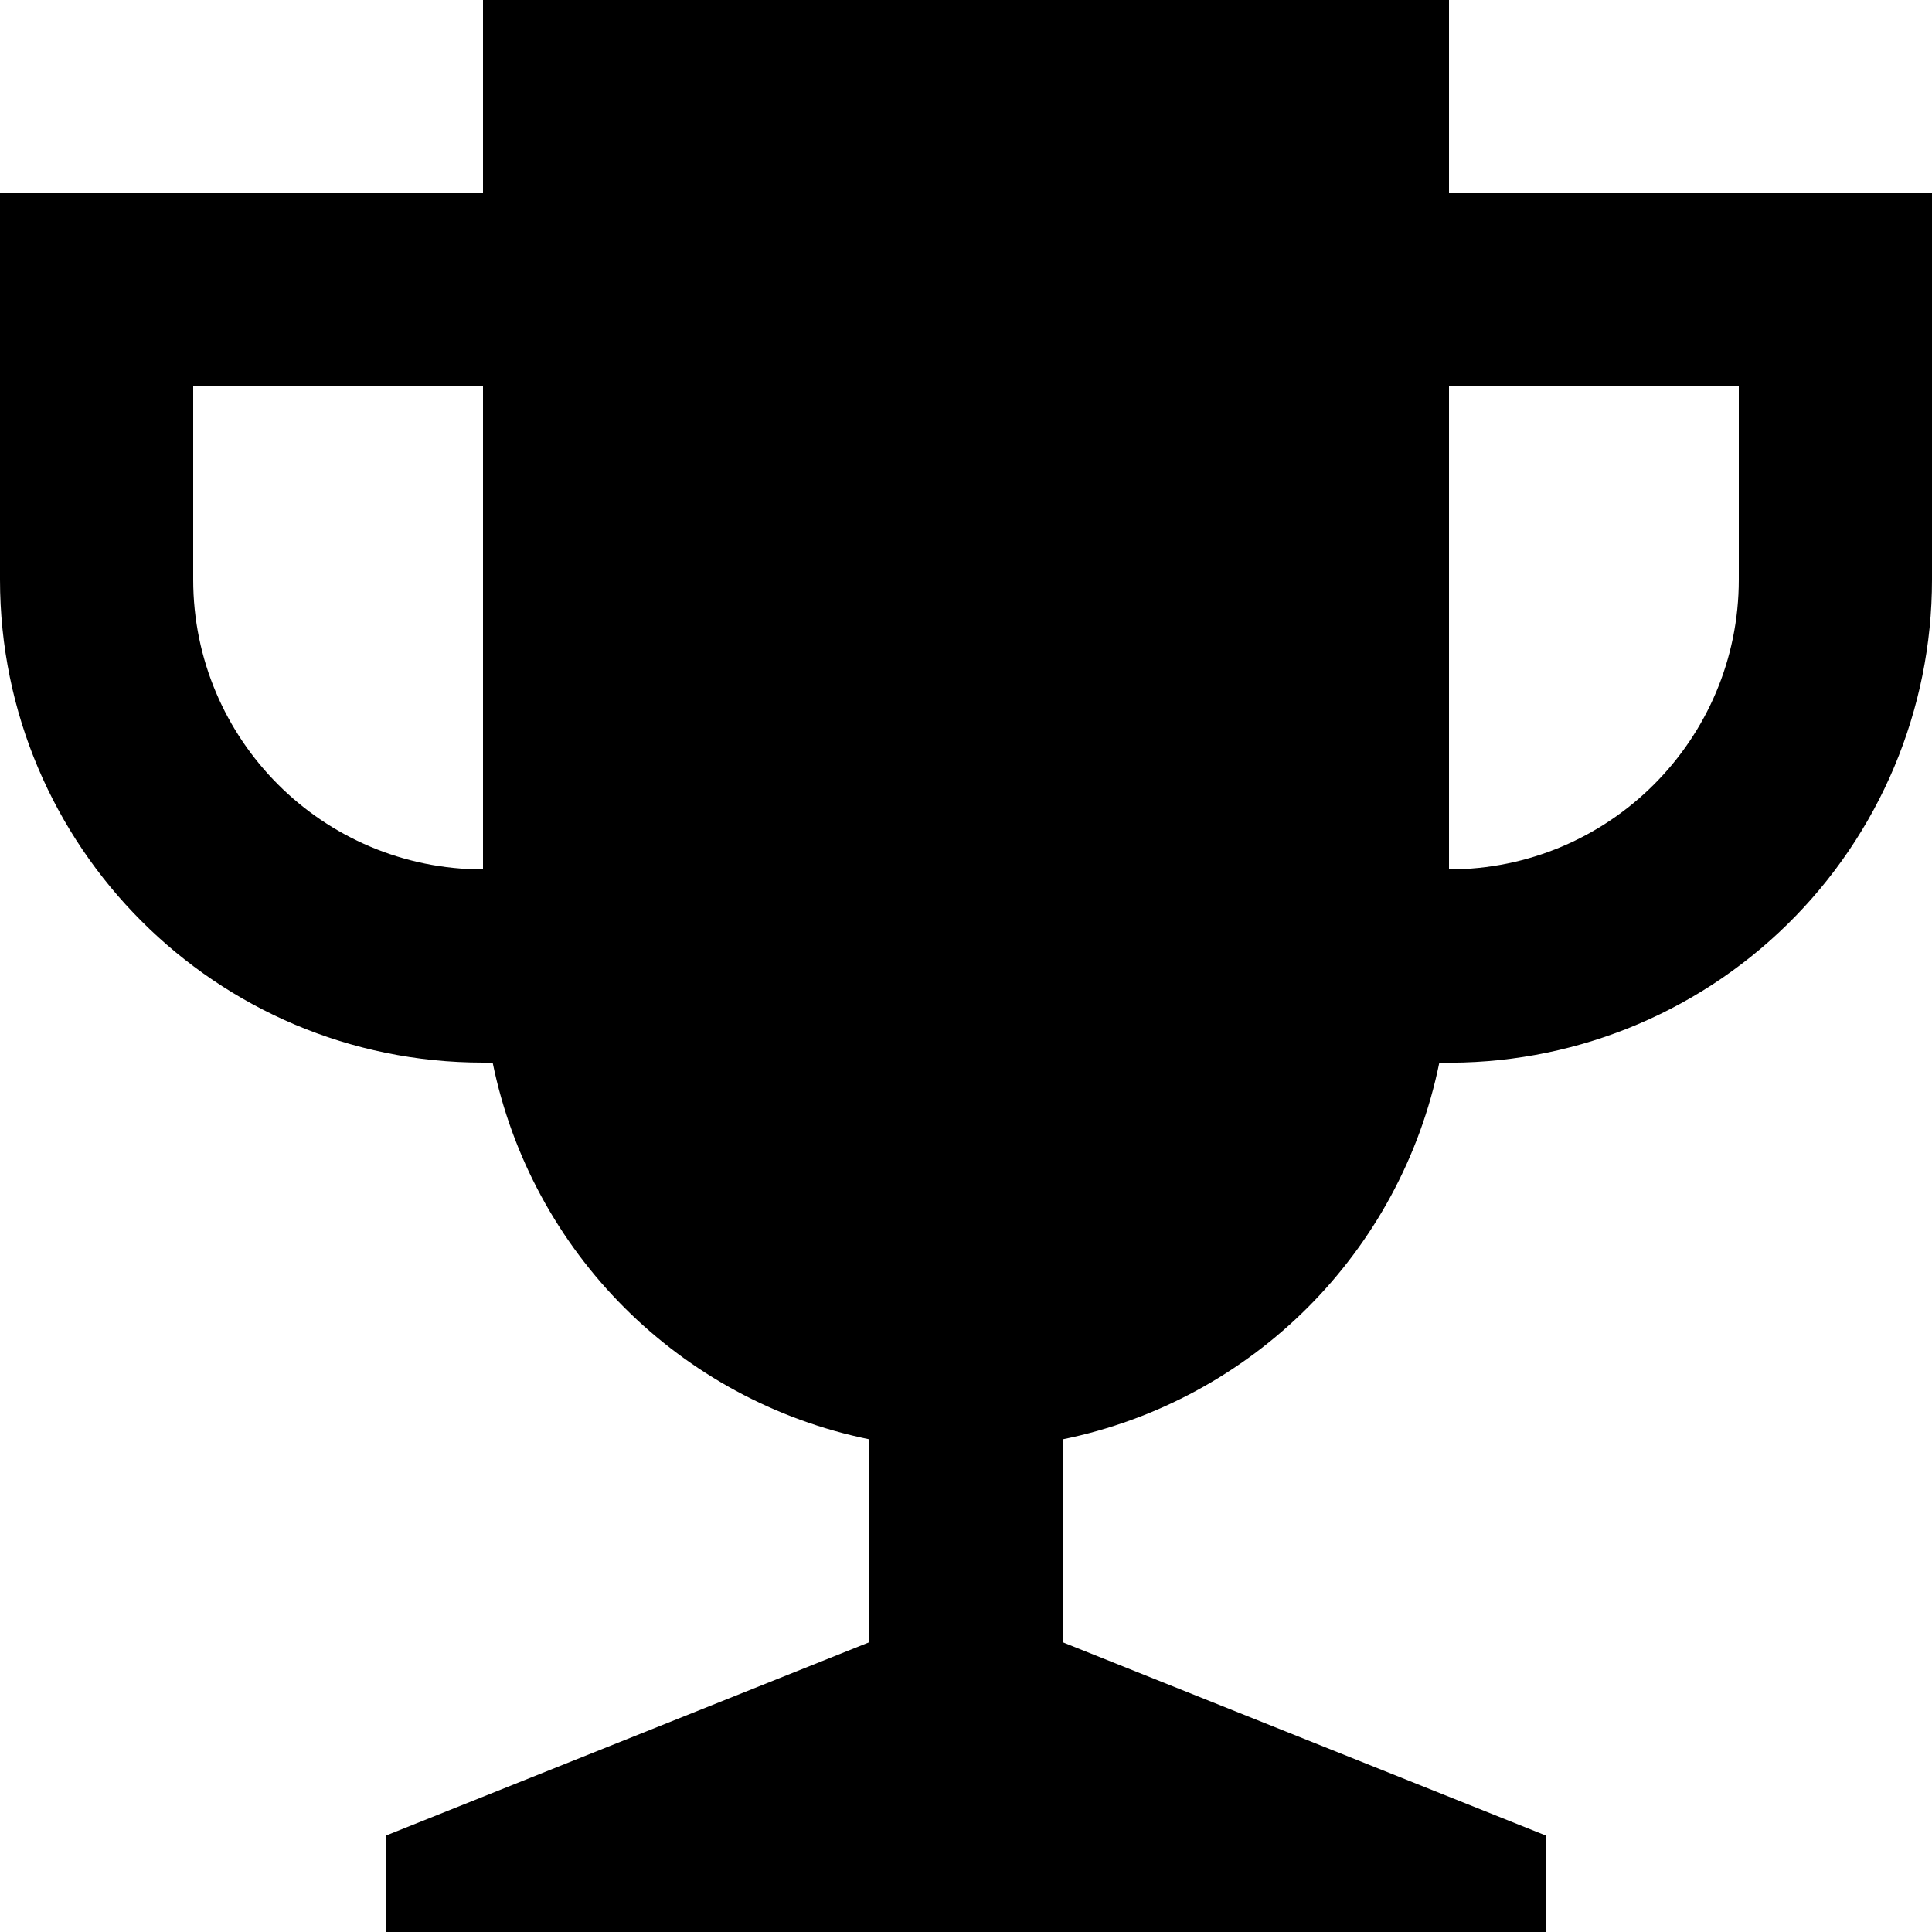
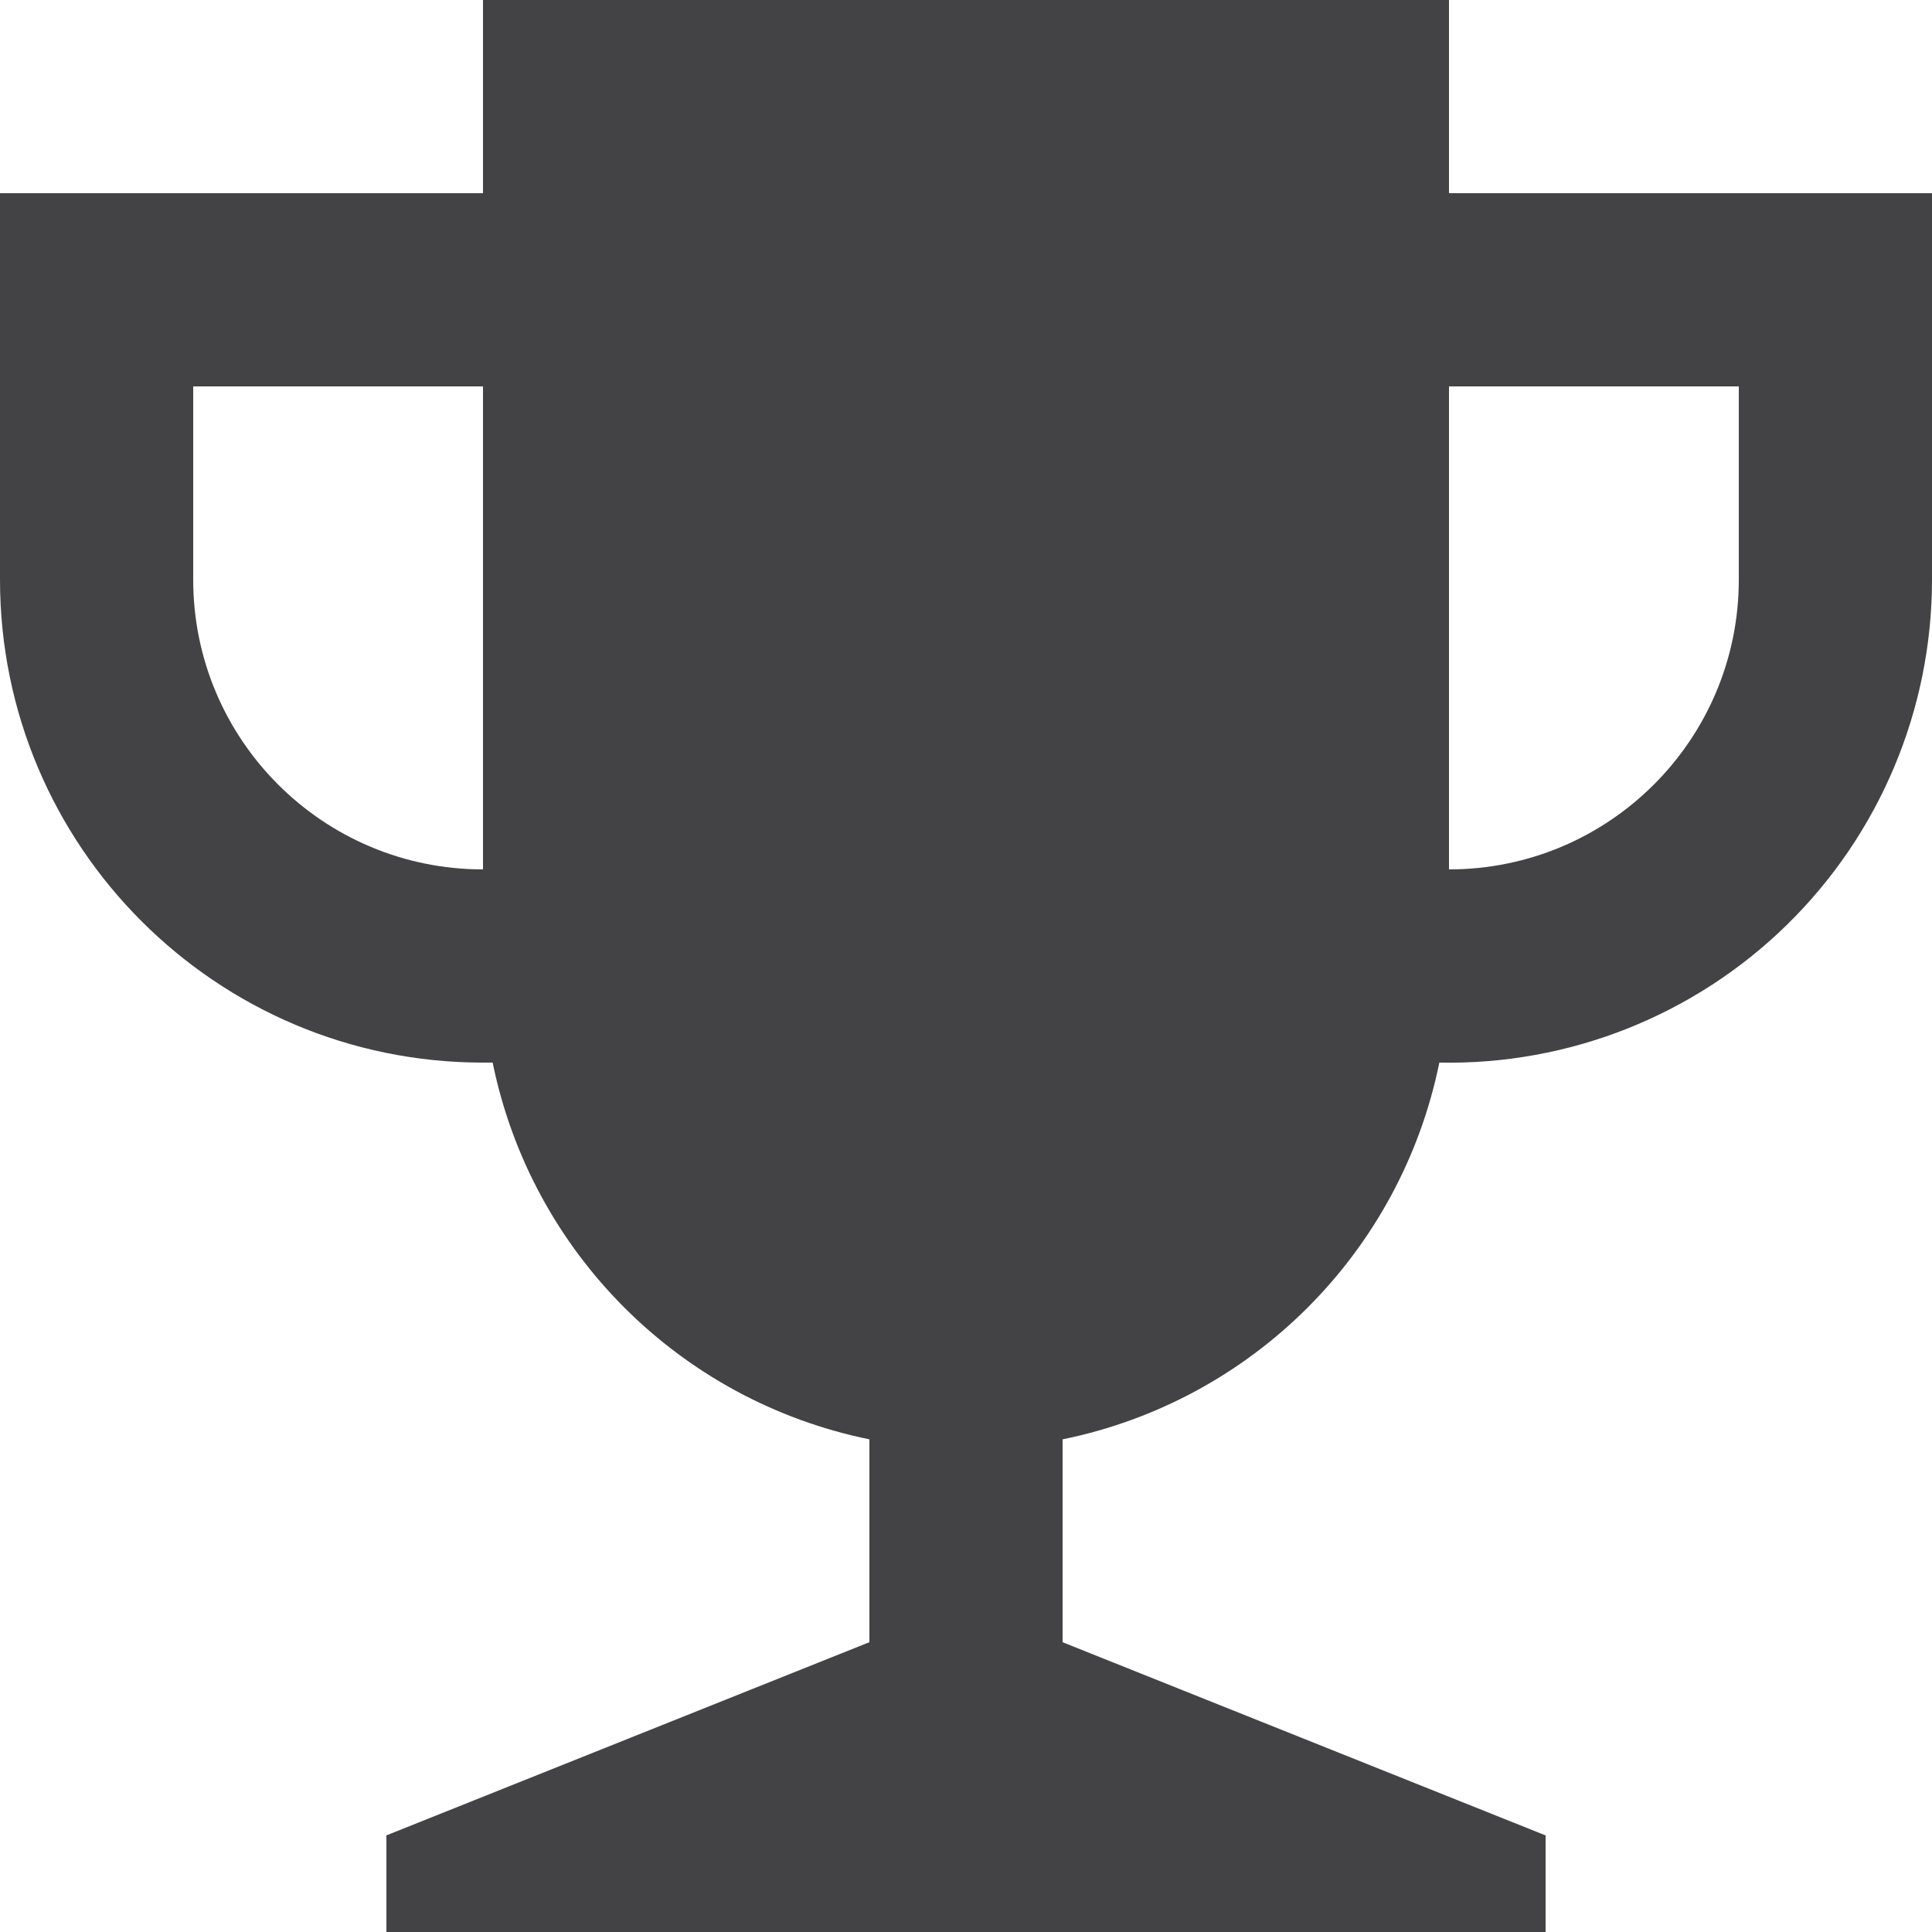
- <svg xmlns="http://www.w3.org/2000/svg" viewBox="0 0 20 20">
+ <svg xmlns="http://www.w3.org/2000/svg" viewBox="0 0 20 20" fill="rgba(58, 58, 60, 0.95)">
  <path d="M15 9a3 3 0 0 0 3-3h2a5 5 0 0 1-5.1 5 5 5 0 0 1-3.9 3.9V17l5 2v1H4v-1l5-2v-2.1A5 5 0 0 1 5.1 11H5a5 5 0 0 1-5-5h2a3 3 0 0 0 3 3V4H2v2H0V2h5V0h10v2h5v4h-2V4h-3v5z" />
</svg>
